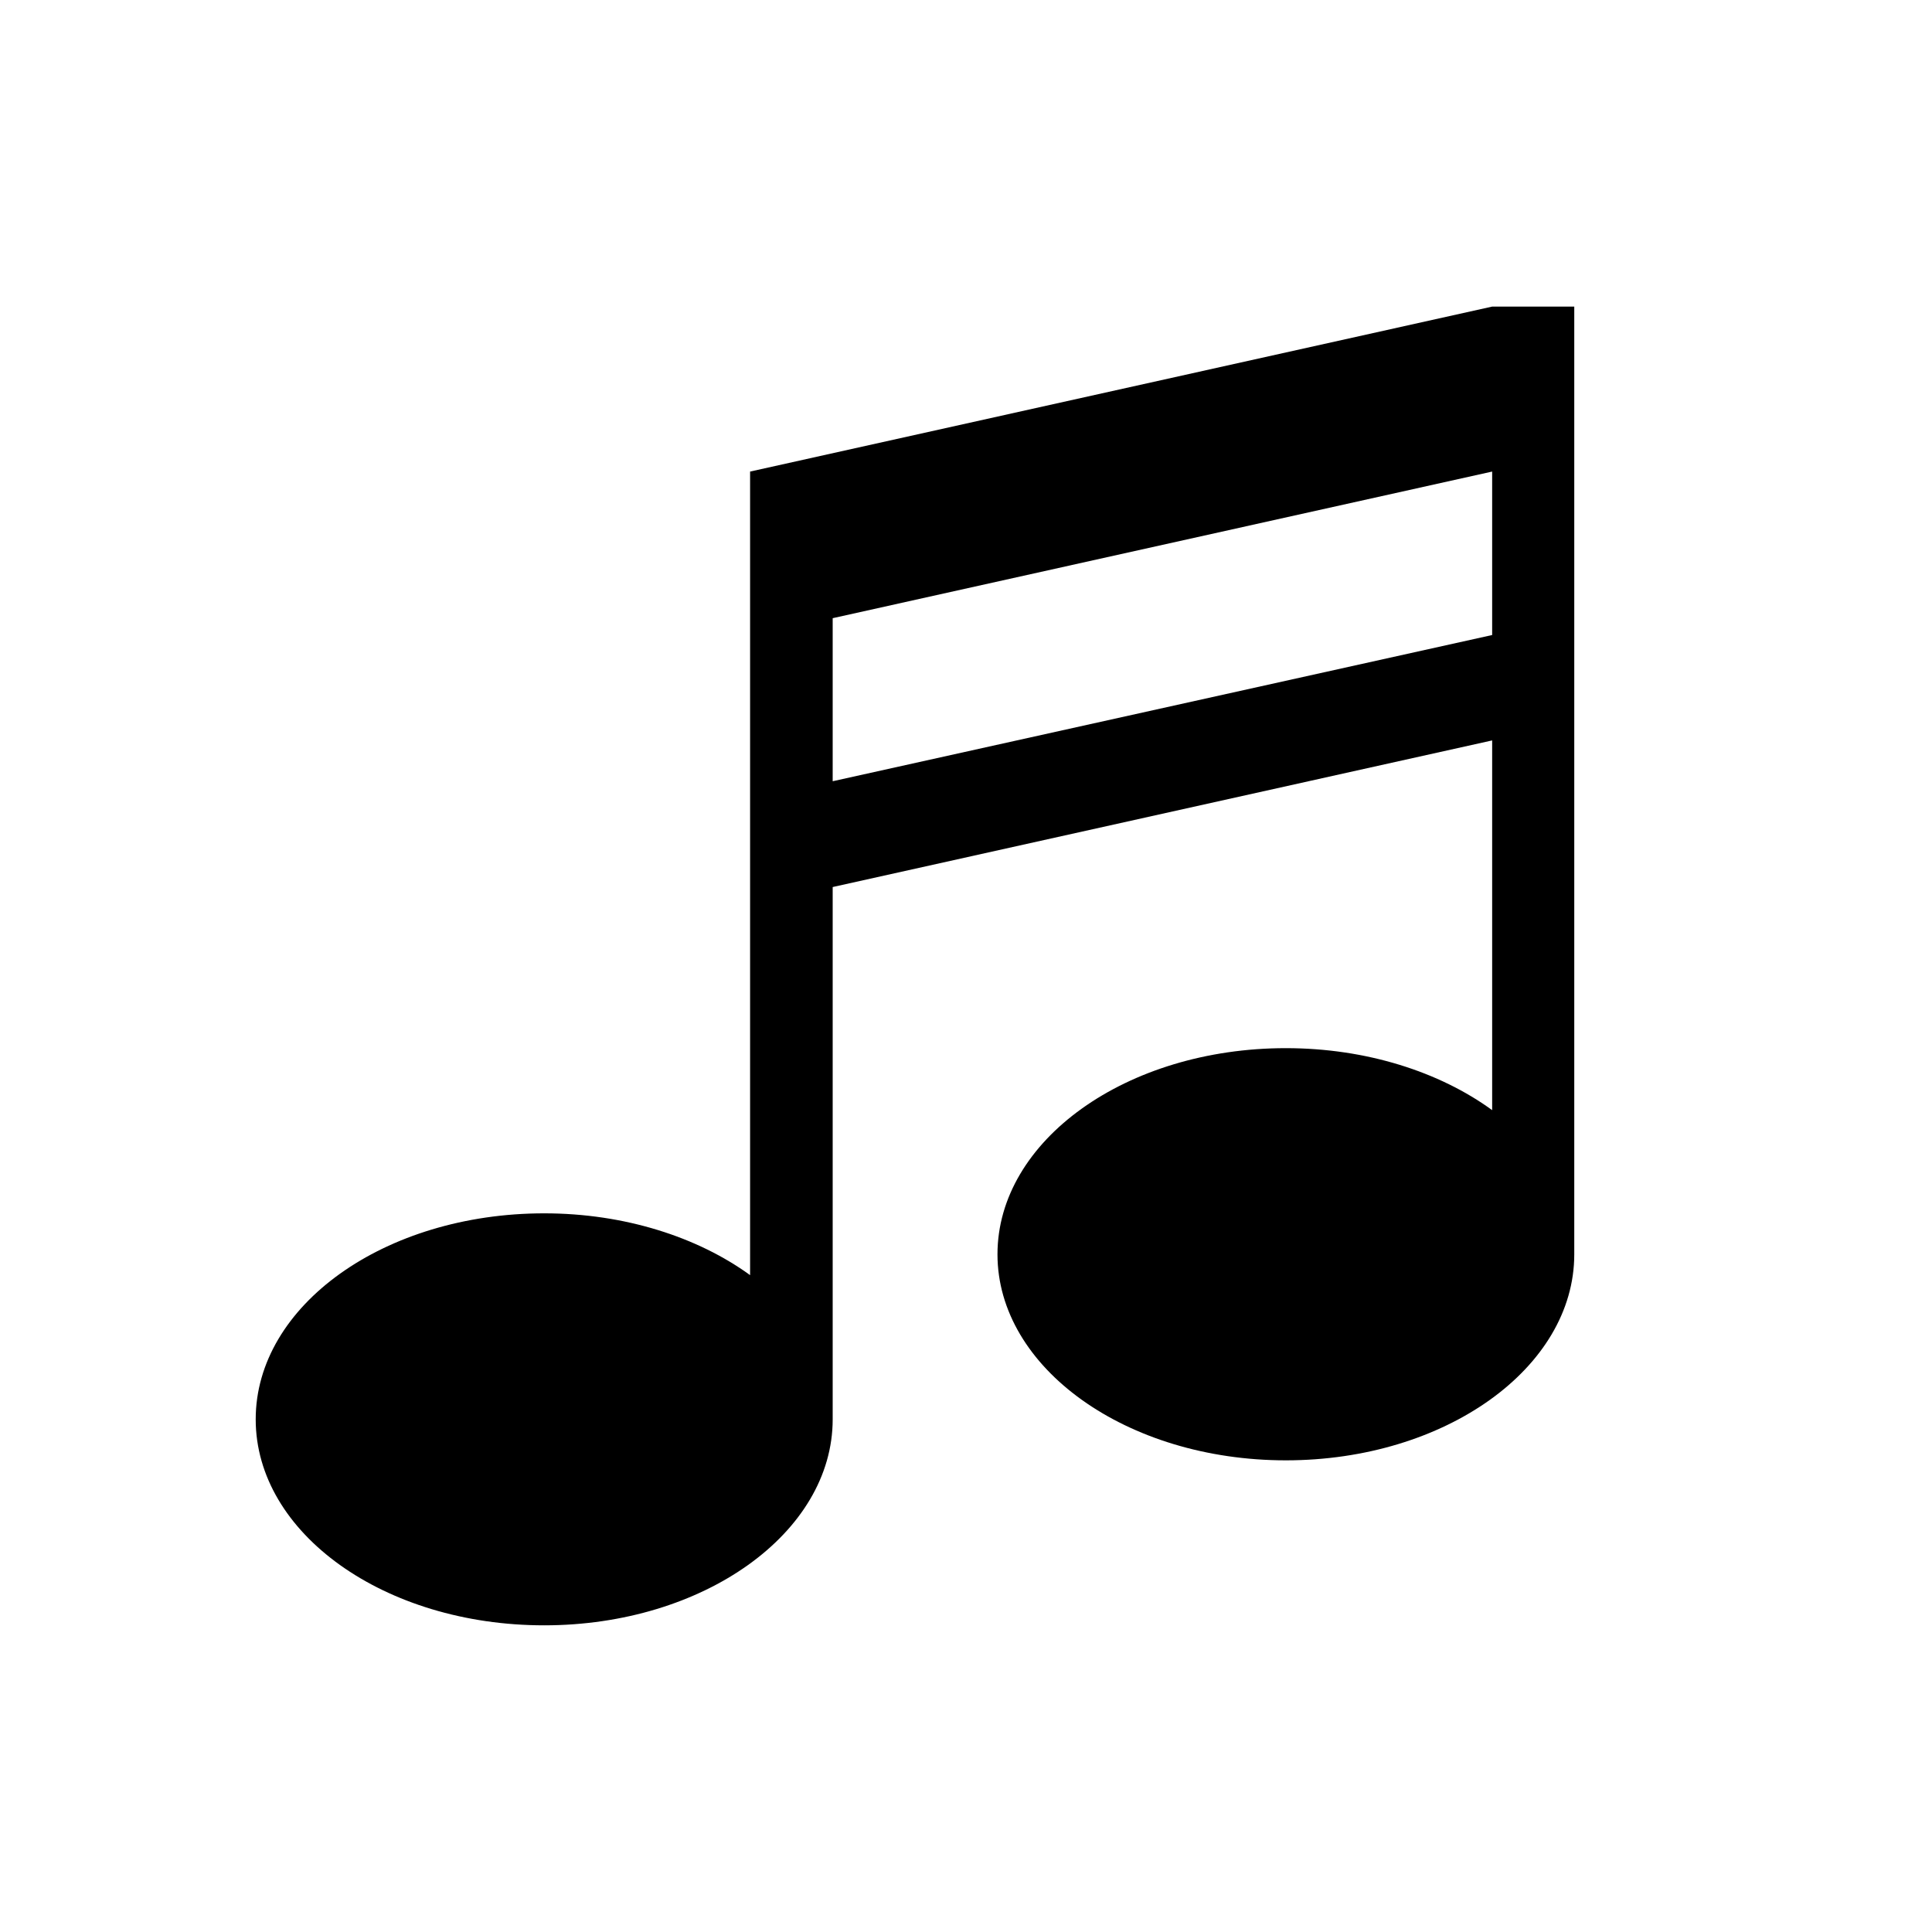
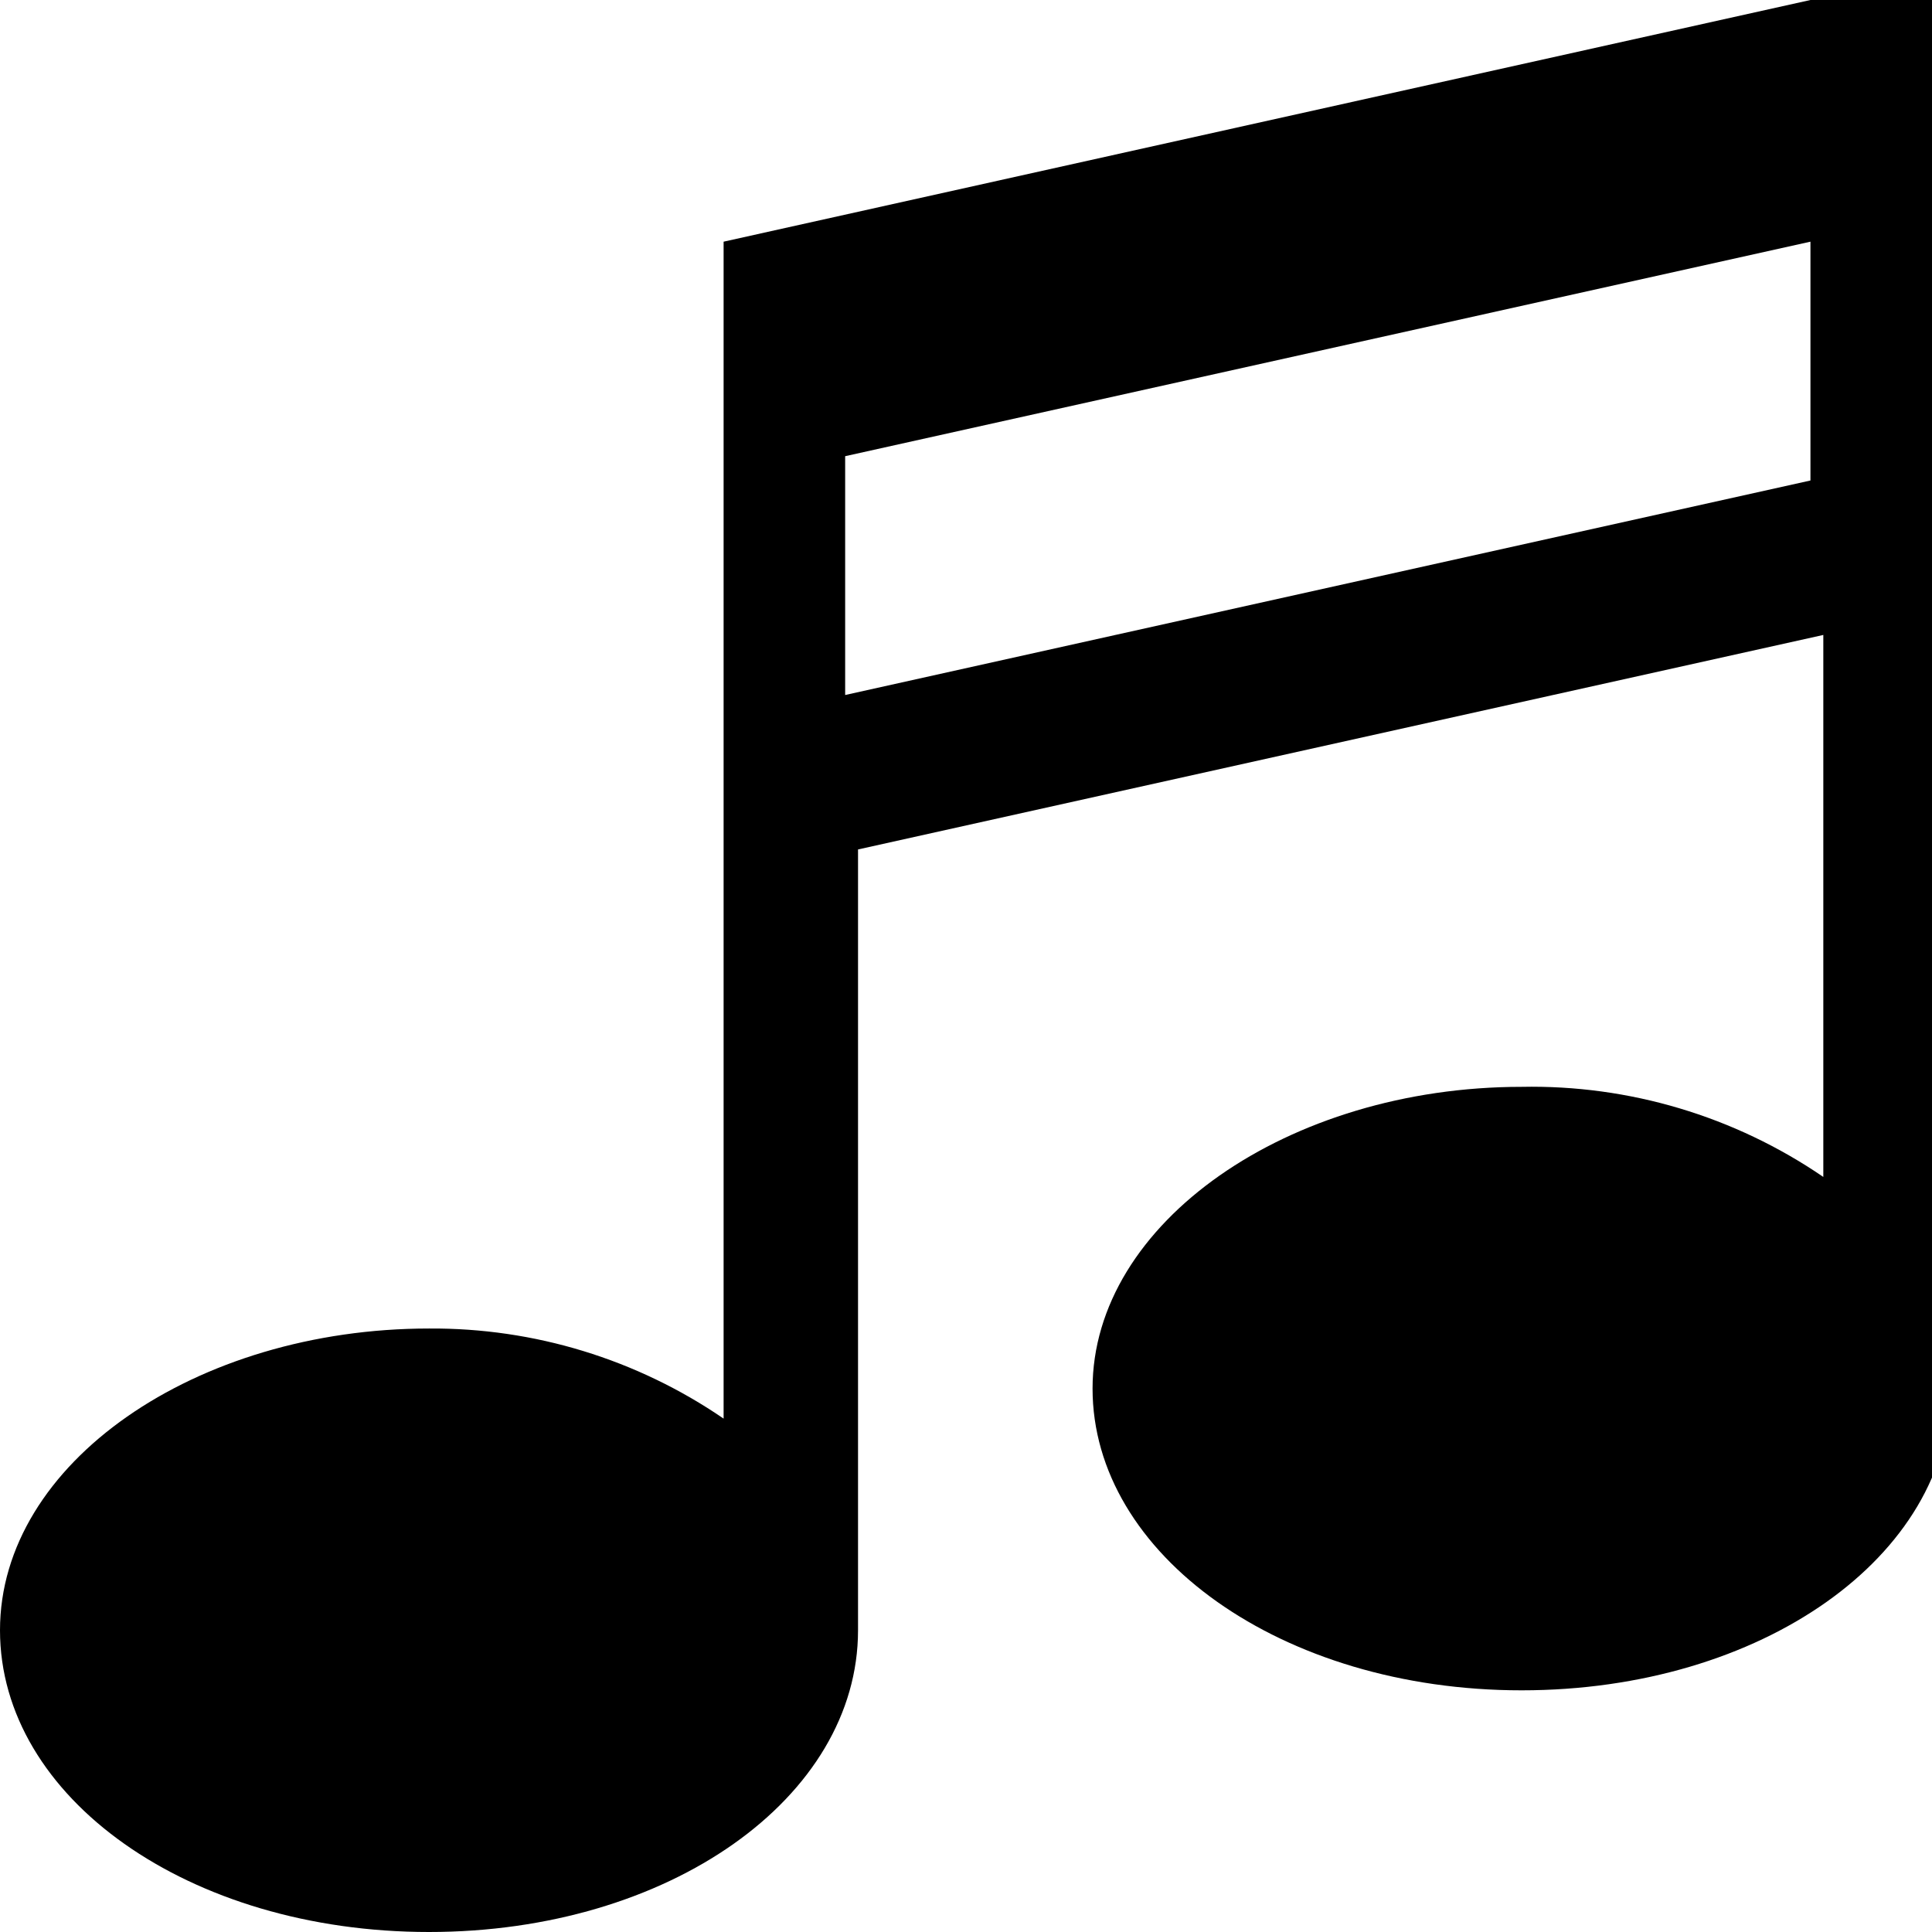
- <svg xmlns="http://www.w3.org/2000/svg" version="1.1" id="Layer_1" x="0px" y="0px" width="19.977px" height="19.977px" viewBox="0 0 19.977 19.977" enable-background="new 0 0 19.977 19.977" xml:space="preserve">
-   <path d="M15.43,3.17L7.756,4.876v8.309c-0.541-0.393-1.297-0.639-2.129-0.639c-1.65,0-2.983,0.953-2.983,2.13  c0,1.179,1.333,2.13,2.983,2.13c1.646,0,2.983-0.955,2.983-2.13V9.172l6.819-1.516v3.823c-0.542-0.395-1.3-0.641-2.133-0.641  c-1.649,0-2.982,0.955-2.982,2.132c0,1.175,1.336,2.13,2.982,2.13s2.982-0.955,2.982-2.13v-9.8H15.43L15.43,3.17z M15.43,6.566  L8.61,8.078V6.392l6.819-1.516V6.566z" />
+ <svg xmlns="http://www.w3.org/2000/svg" id="Layer_1" data-name="Layer 1" viewBox="0 0 13.51 13.51">
+   <defs />
+   <path d="M12.66,0L5.06,1.69V9.92A3.6,3.6,0,0,0,3,9.29c-1.63,0-3,.94-3,2.11s1.32,2.11,3,2.11,3-.94,3-2.11V5.94l6.75-1.5V8.23a3.61,3.61,0,0,0-2.11-.63c-1.63,0-3,.95-3,2.11s1.32,2.11,3,2.11,3-.94,3-2.11V0H12.66Zm0,3.36L5.91,4.86V3.19l6.75-1.5V3.36Z" />
</svg>
